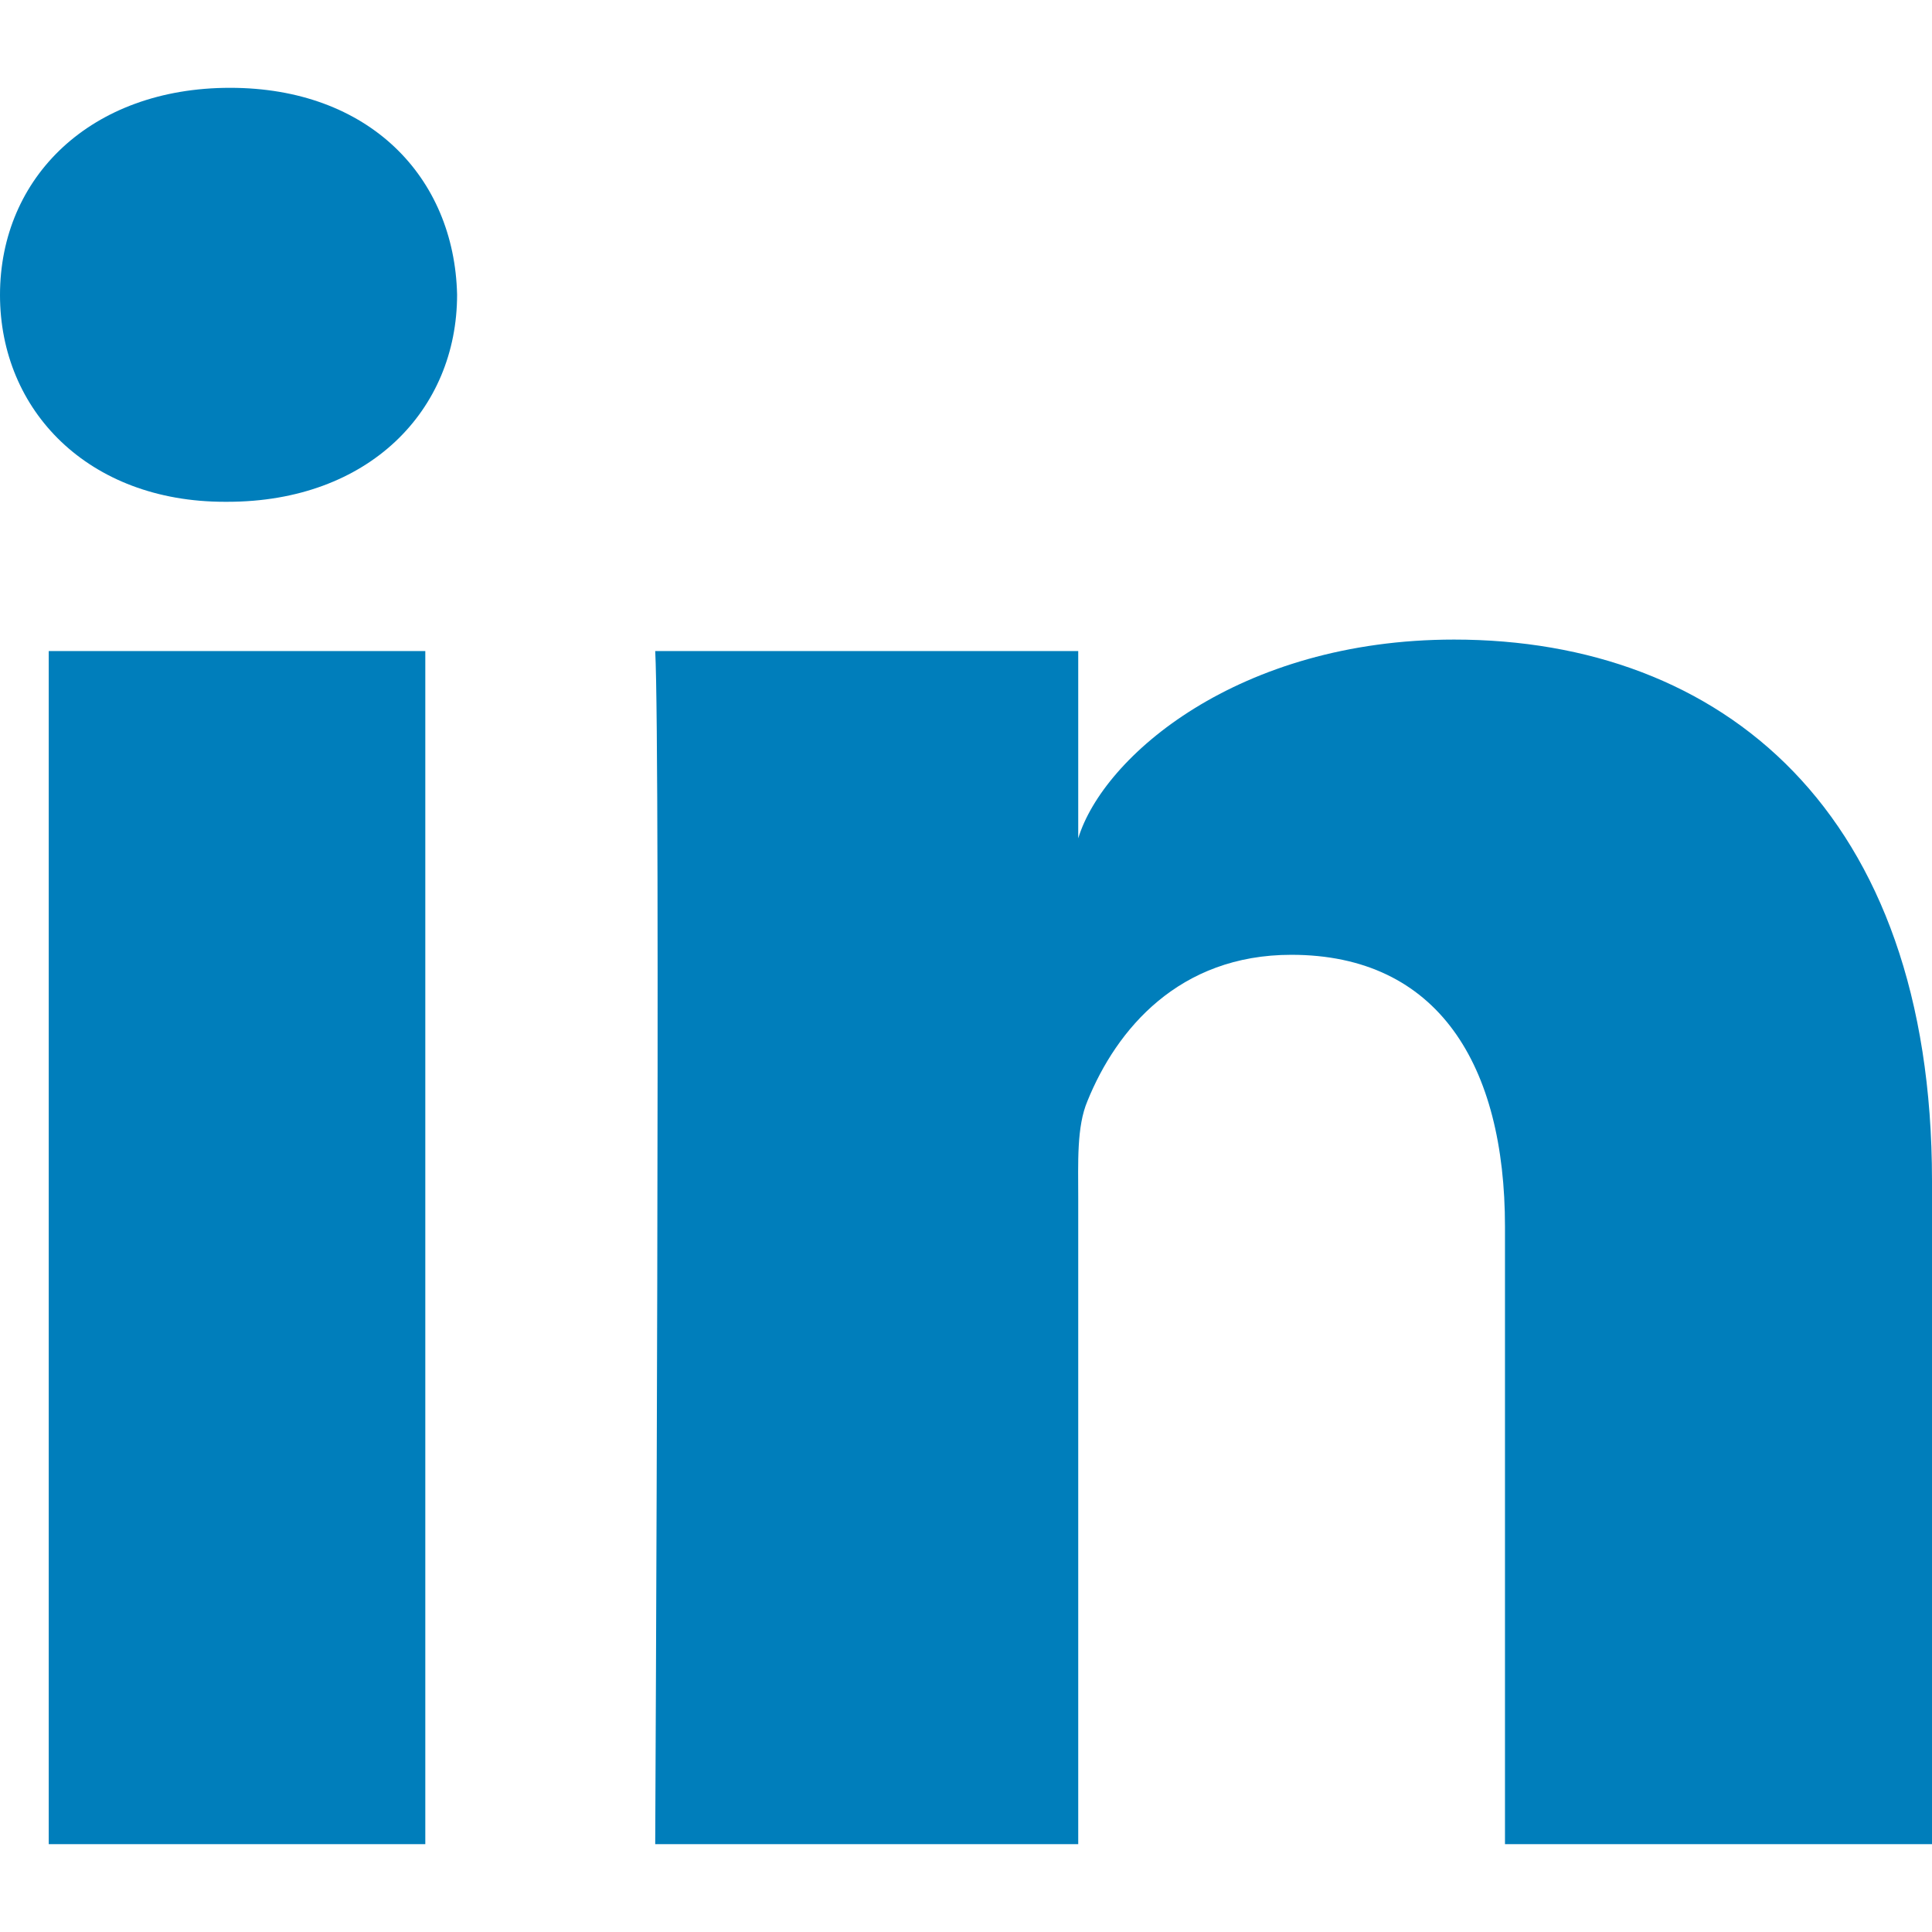
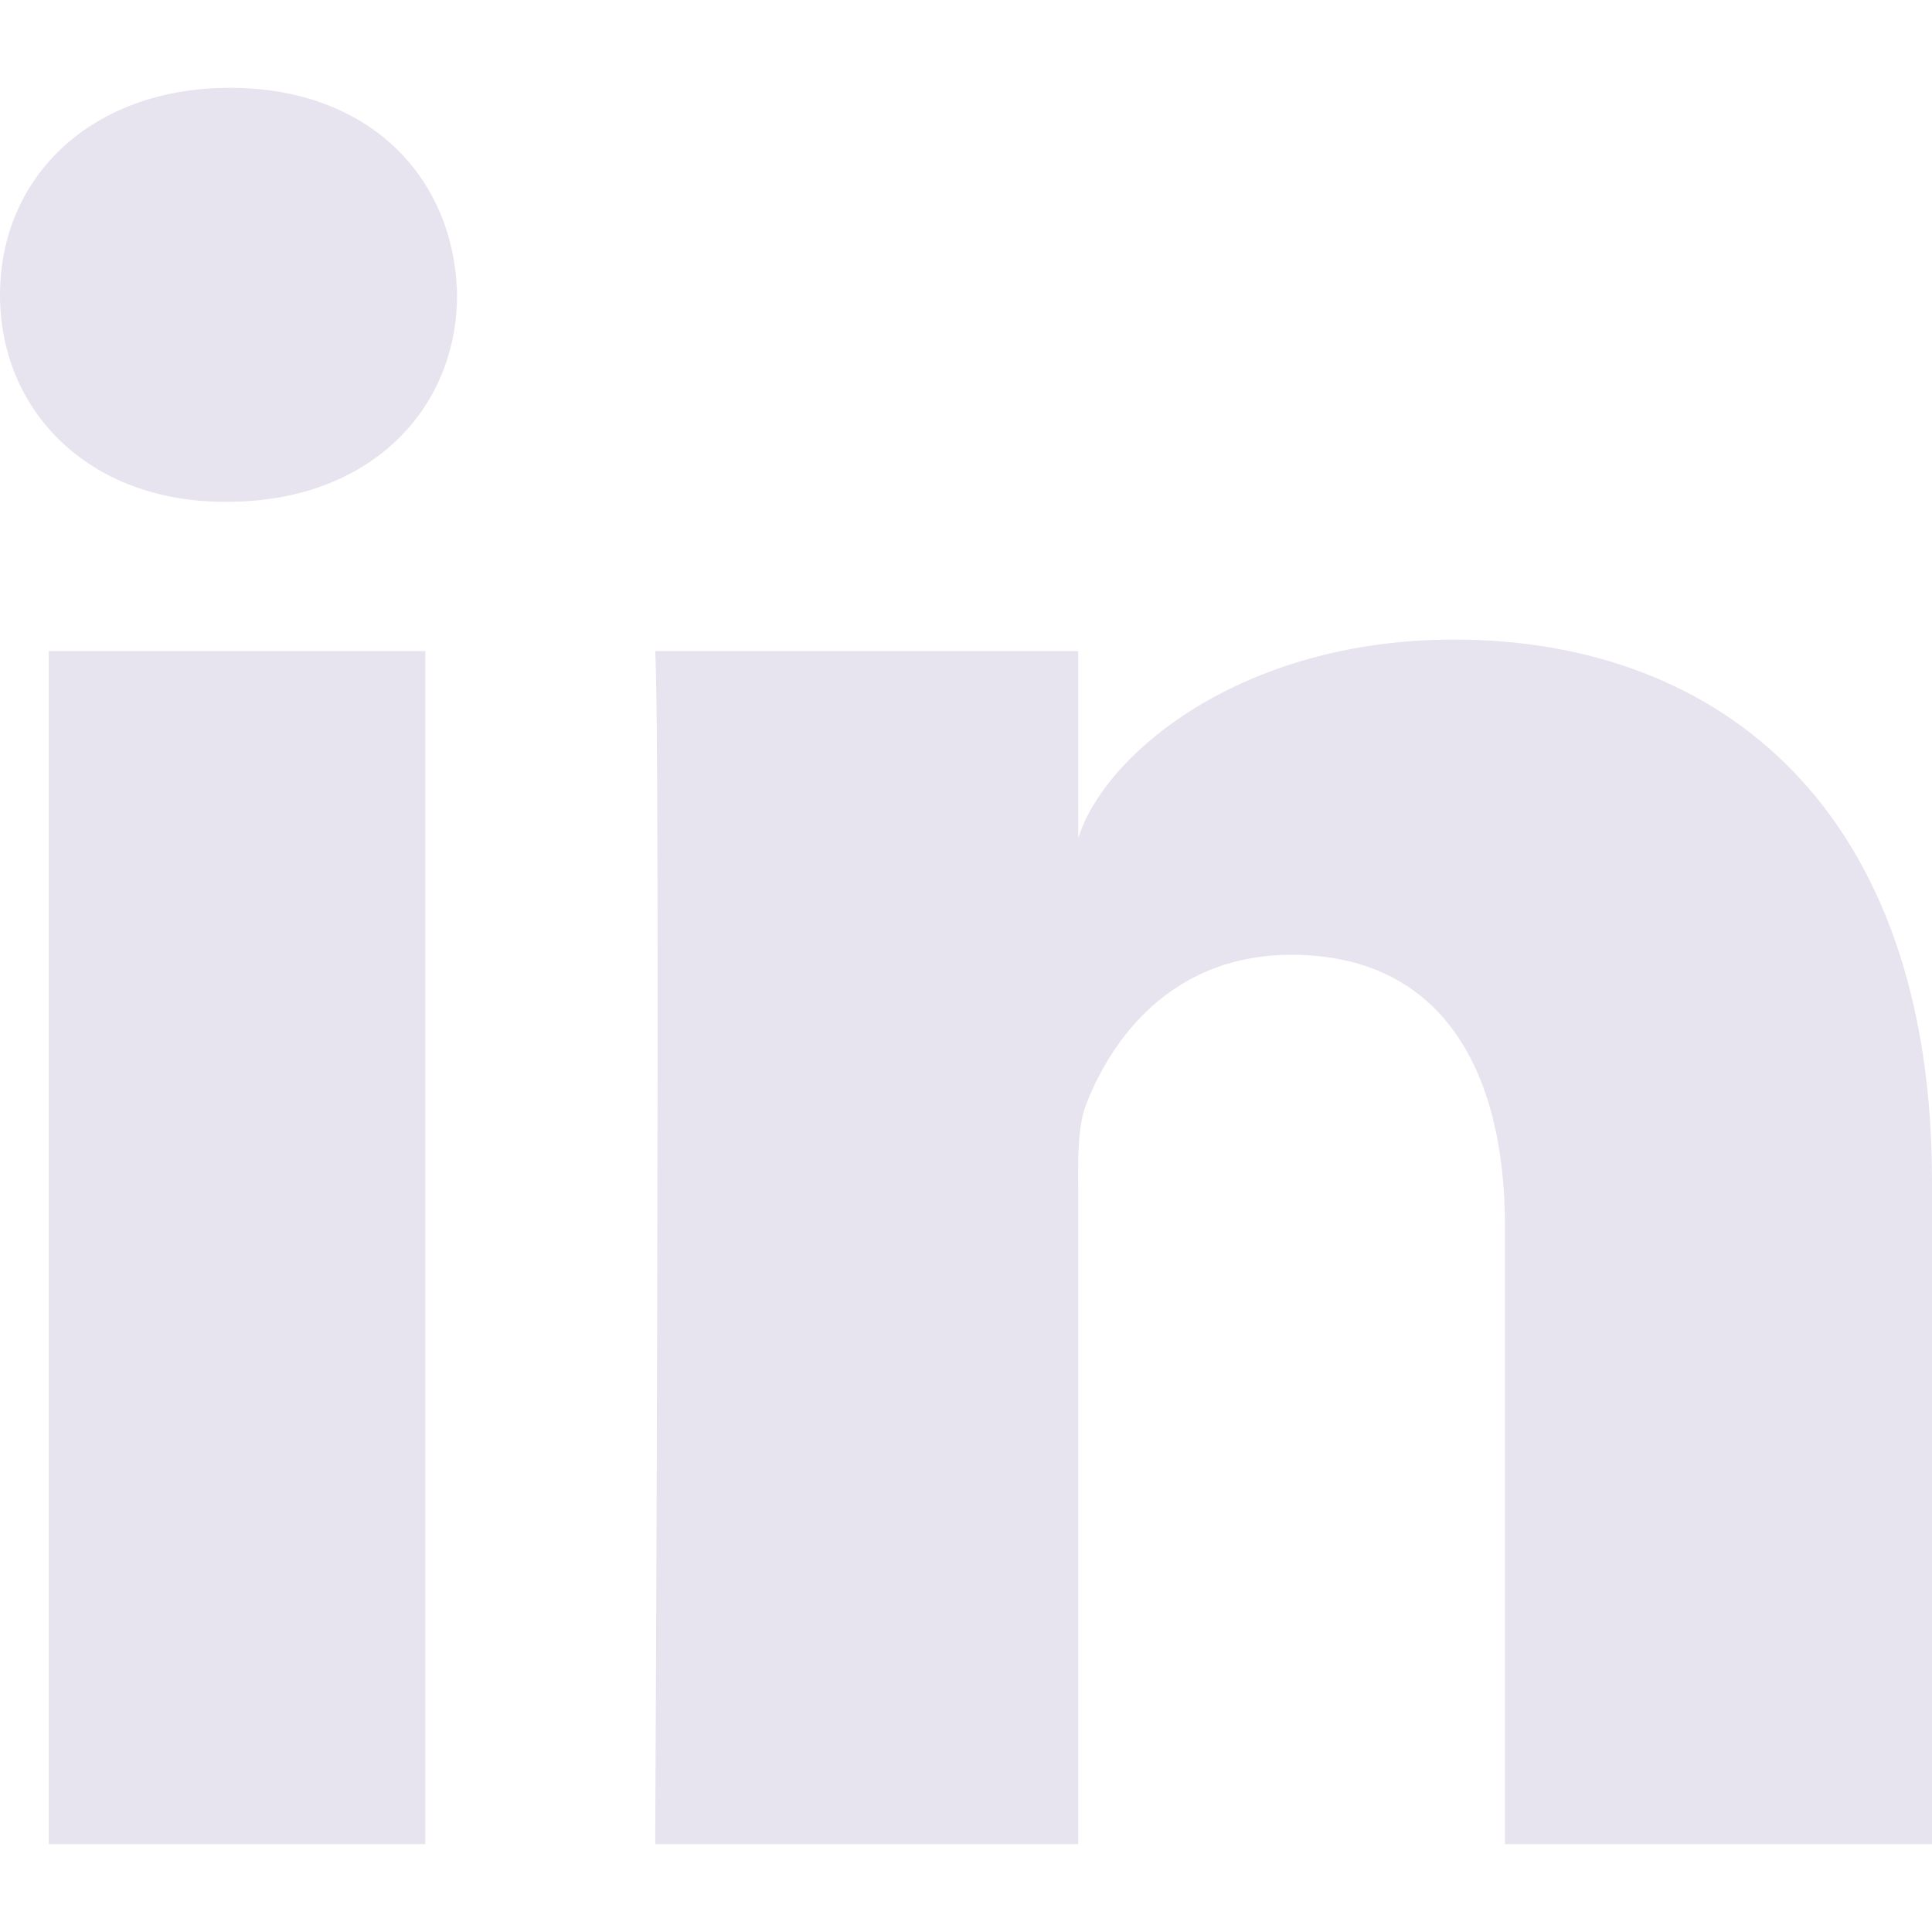
<svg xmlns="http://www.w3.org/2000/svg" width="800px" height="800px" viewBox="0 -2 44 44" version="1.1">
  <defs>

</defs>
  <g id="Icons" stroke="none" stroke-width="1" fill="none" fill-rule="evenodd">
-     <g id="Color-" transform="translate(-702, -265)" fill="#007EBB">
+     <g id="Color-" transform="translate(-702, -265)" fill="#e8e4ef">
      <path d="M746,305 L736.275,305 L736.275,290.938 C736.275,287.258 734.754,284.745 731.409,284.745 C728.851,284.745 727.428,286.441 726.766,288.075 C726.517,288.661 726.556,289.478 726.556,290.296 L726.556,305 L716.922,305 C716.922,305 717.046,280.091 716.922,277.827 L726.556,277.827 L726.556,282.092 C727.125,280.227 730.204,277.566 735.116,277.566 C741.211,277.566 746,281.474 746,289.891 L746,305 L746,305 Z M707.179,274.428 L707.117,274.428 C704.013,274.428 702,272.351 702,269.718 C702,267.034 704.072,265 707.239,265 C710.403,265 712.348,267.029 712.41,269.71 C712.41,272.343 710.403,274.428 707.179,274.428 L707.179,274.428 L707.179,274.428 Z M703.11,277.827 L711.686,277.827 L711.686,305 L703.11,305 L703.11,277.827 L703.11,277.827 Z" id="LinkedIn">

</path>
    </g>
  </g>
</svg>
